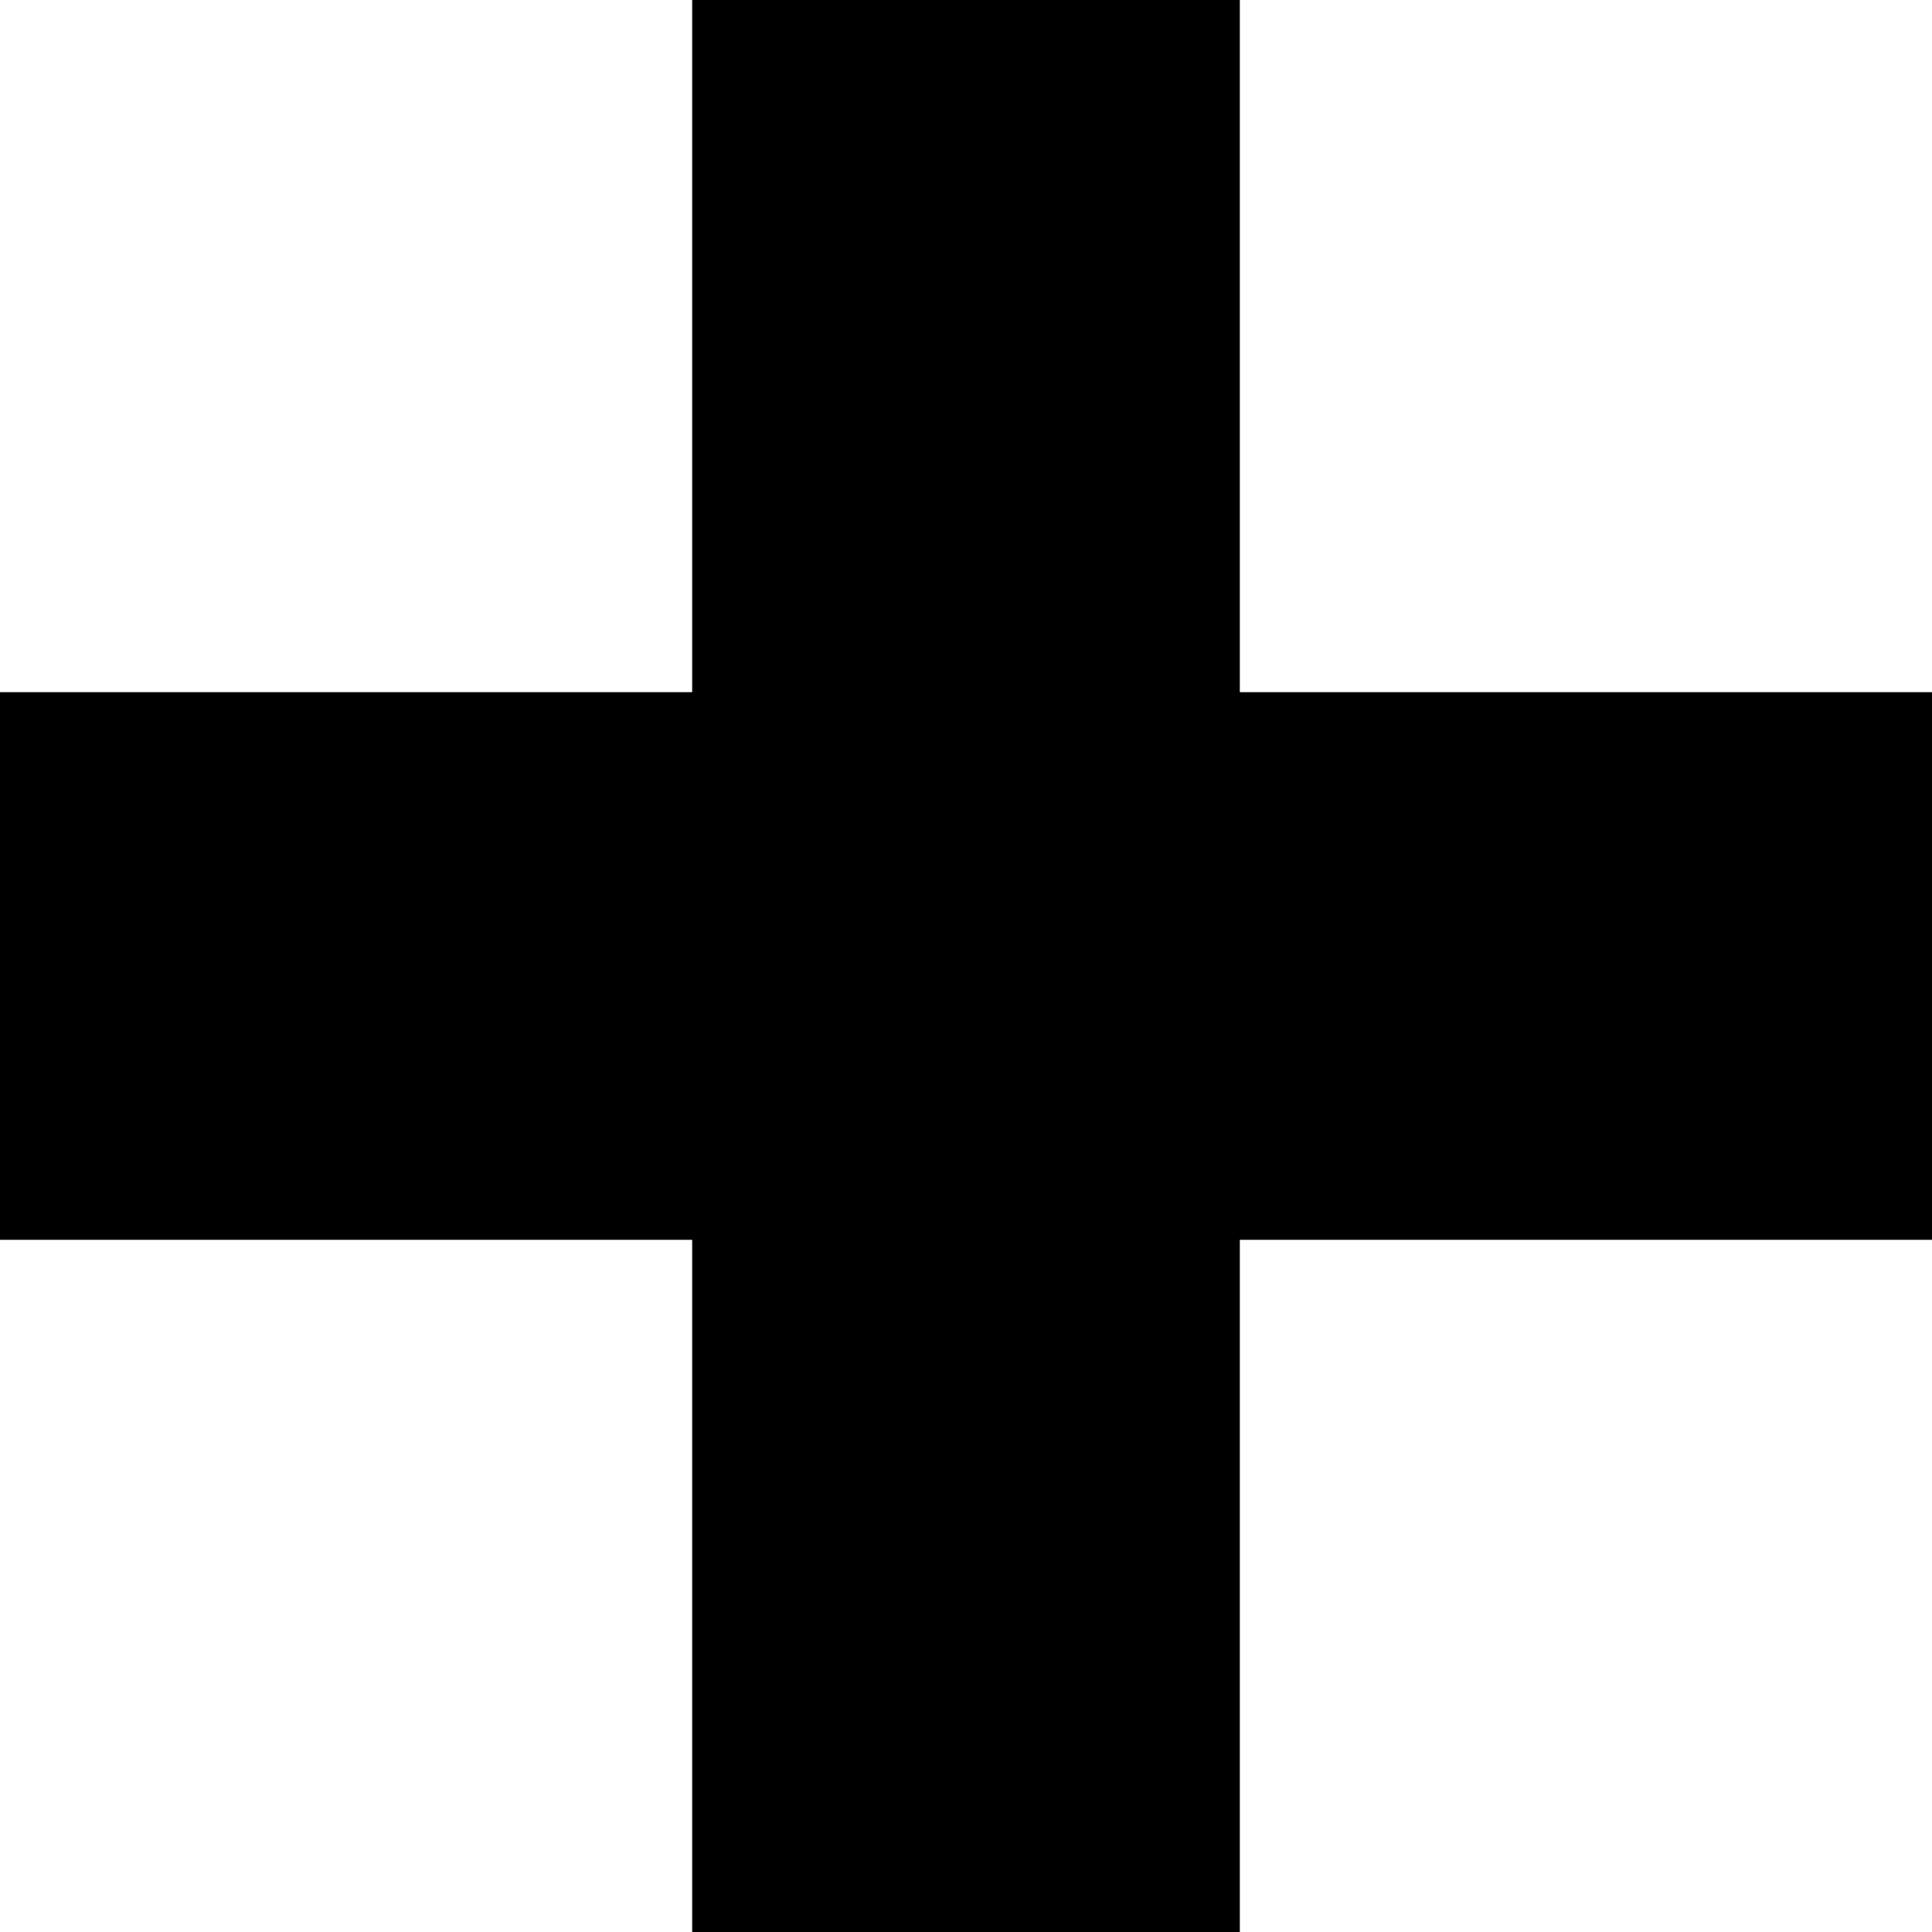
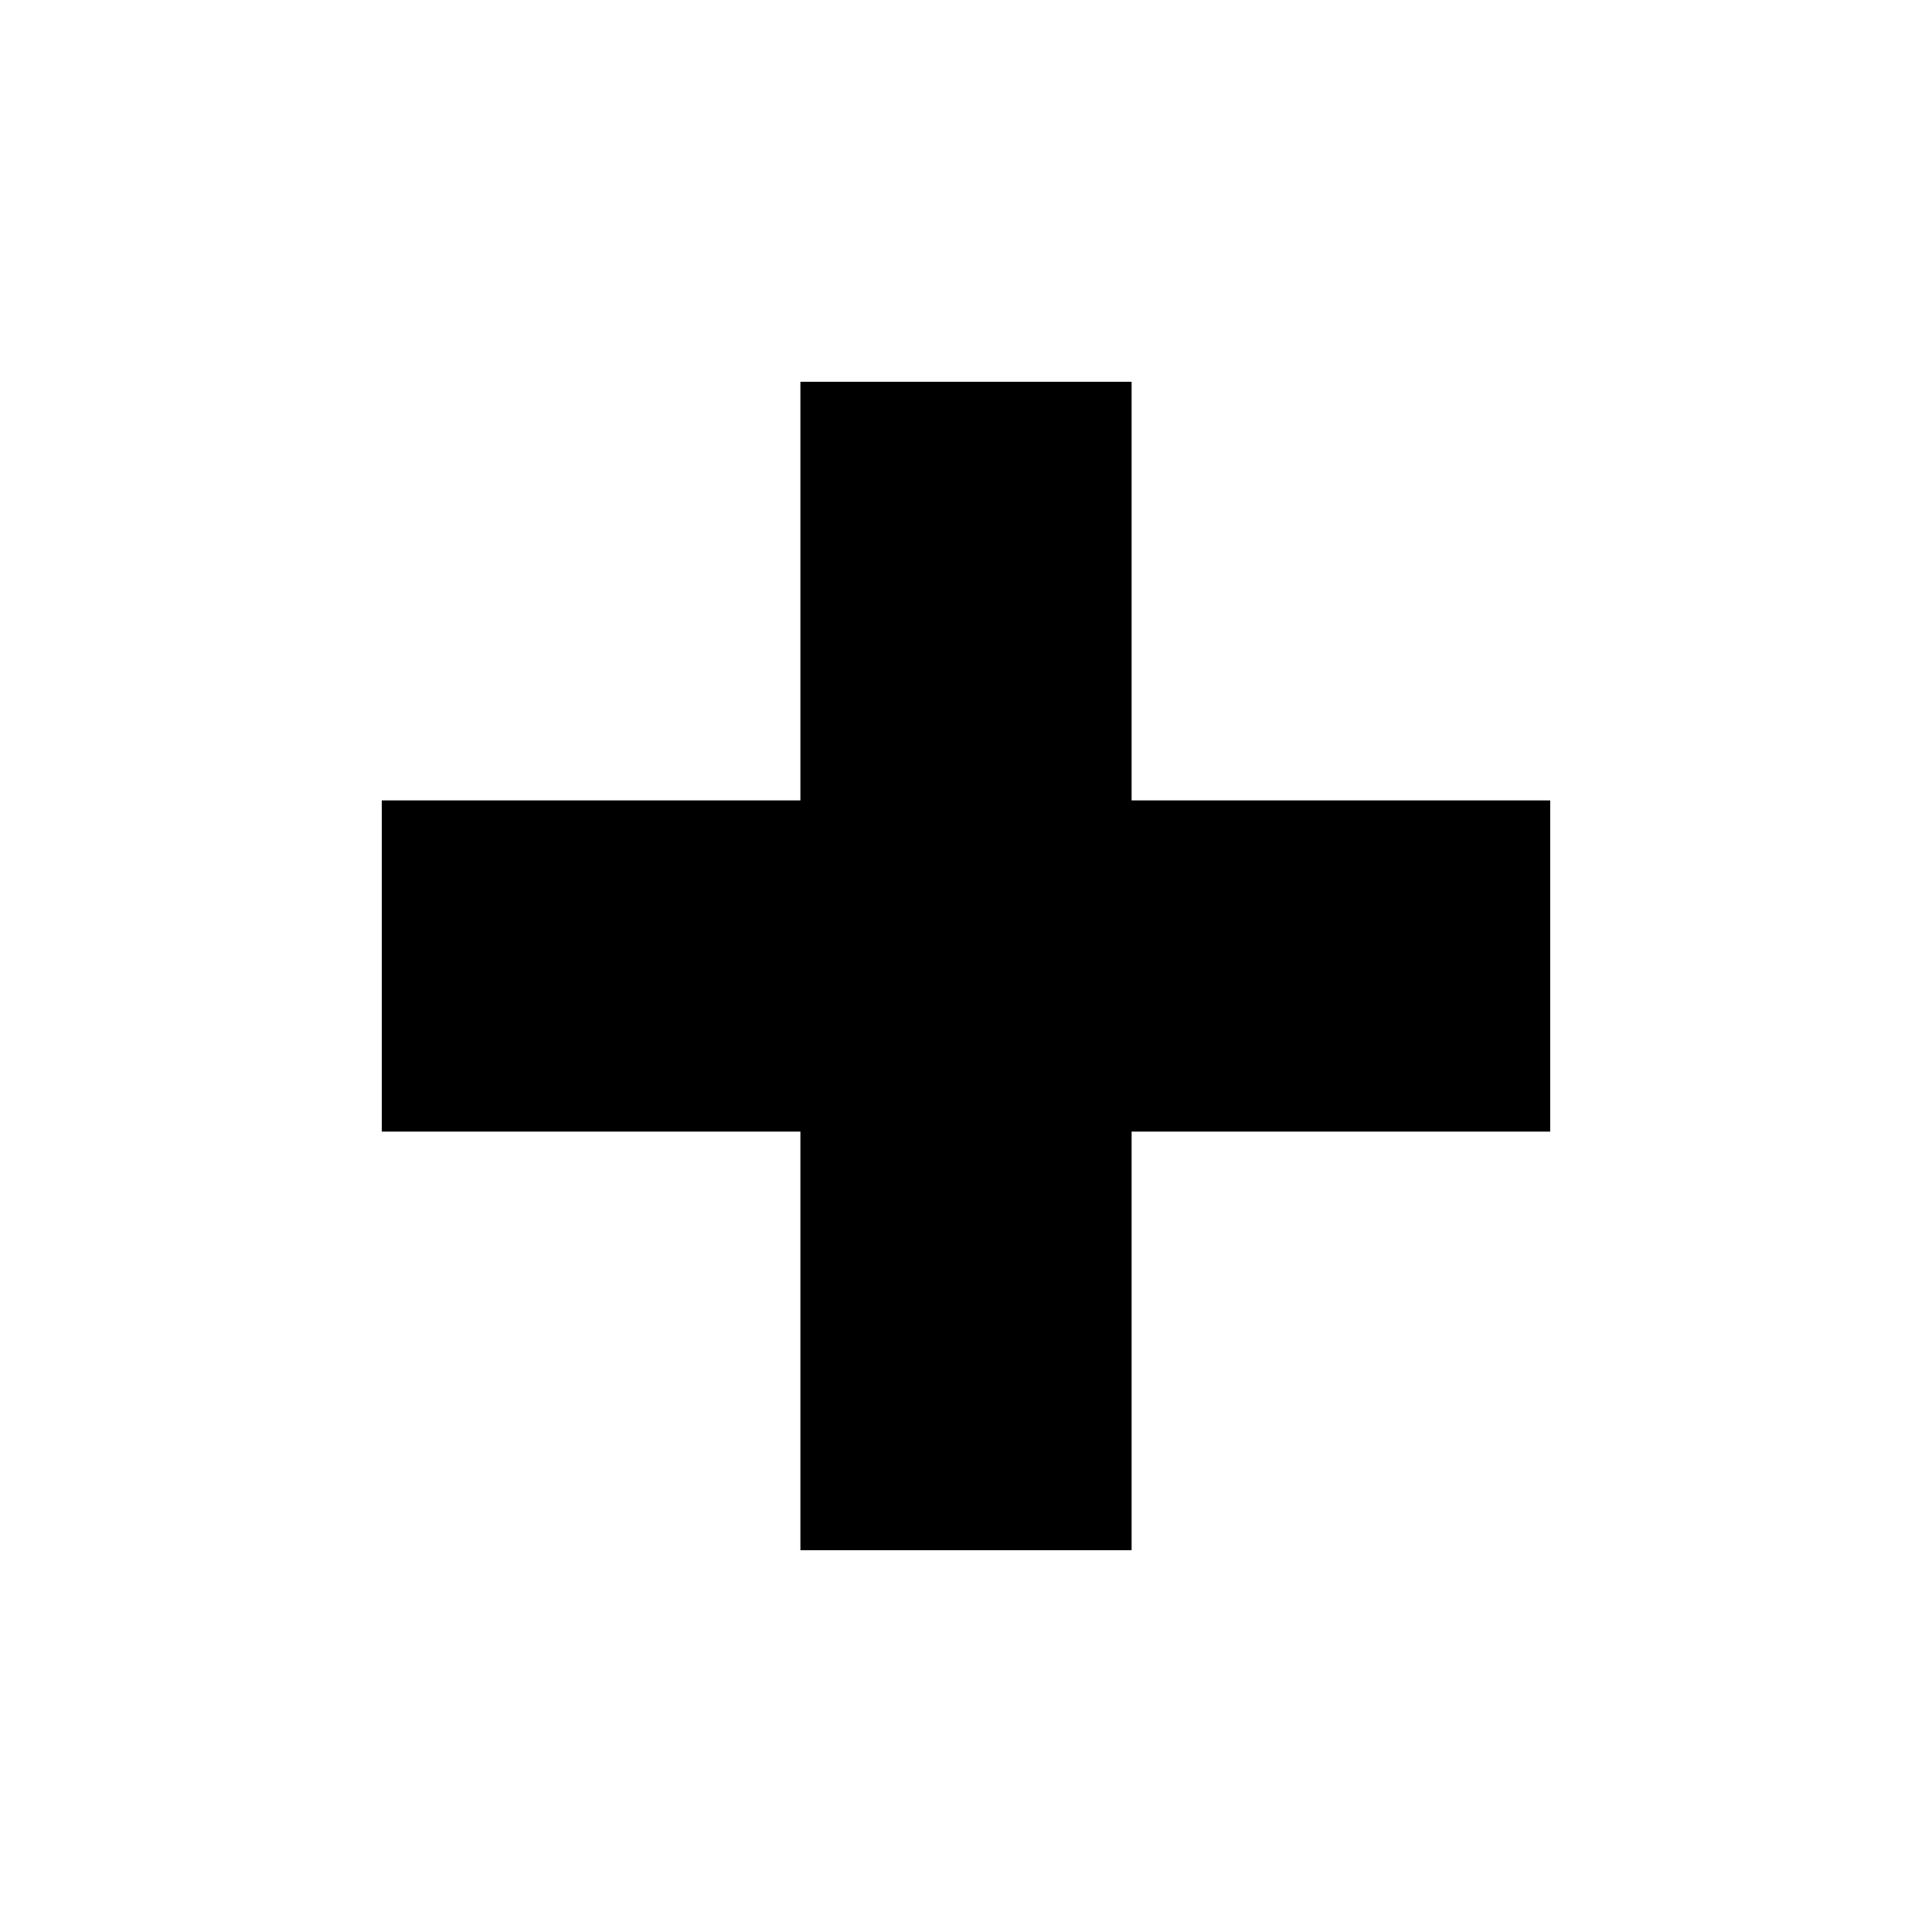
- <svg id="svg1" width="12.7" height="12.7" viewBox="0 0 12.7 12.7" version="1.1">
+ <svg id="svg1" width="21" height="21" viewBox="0 0 21 21" version="1.1">
  <g>
     id = "g1"
-     <rect y="0" x="4.55" height="12.7" width="3.6" fill="{fill}" id="rect1" />
-     <rect y="4.55" x="0" height="3.6" width="12.7" fill="{fill}" id="rect2" />
+     <rect y="4.15" x="8.70" height="12.7" width="3.6" fill="{fill}" id="rect1" />
+     <rect y="8.70" x="4.15" height="3.6" width="12.7" fill="{fill}" id="rect2" />
  </g>
</svg>
